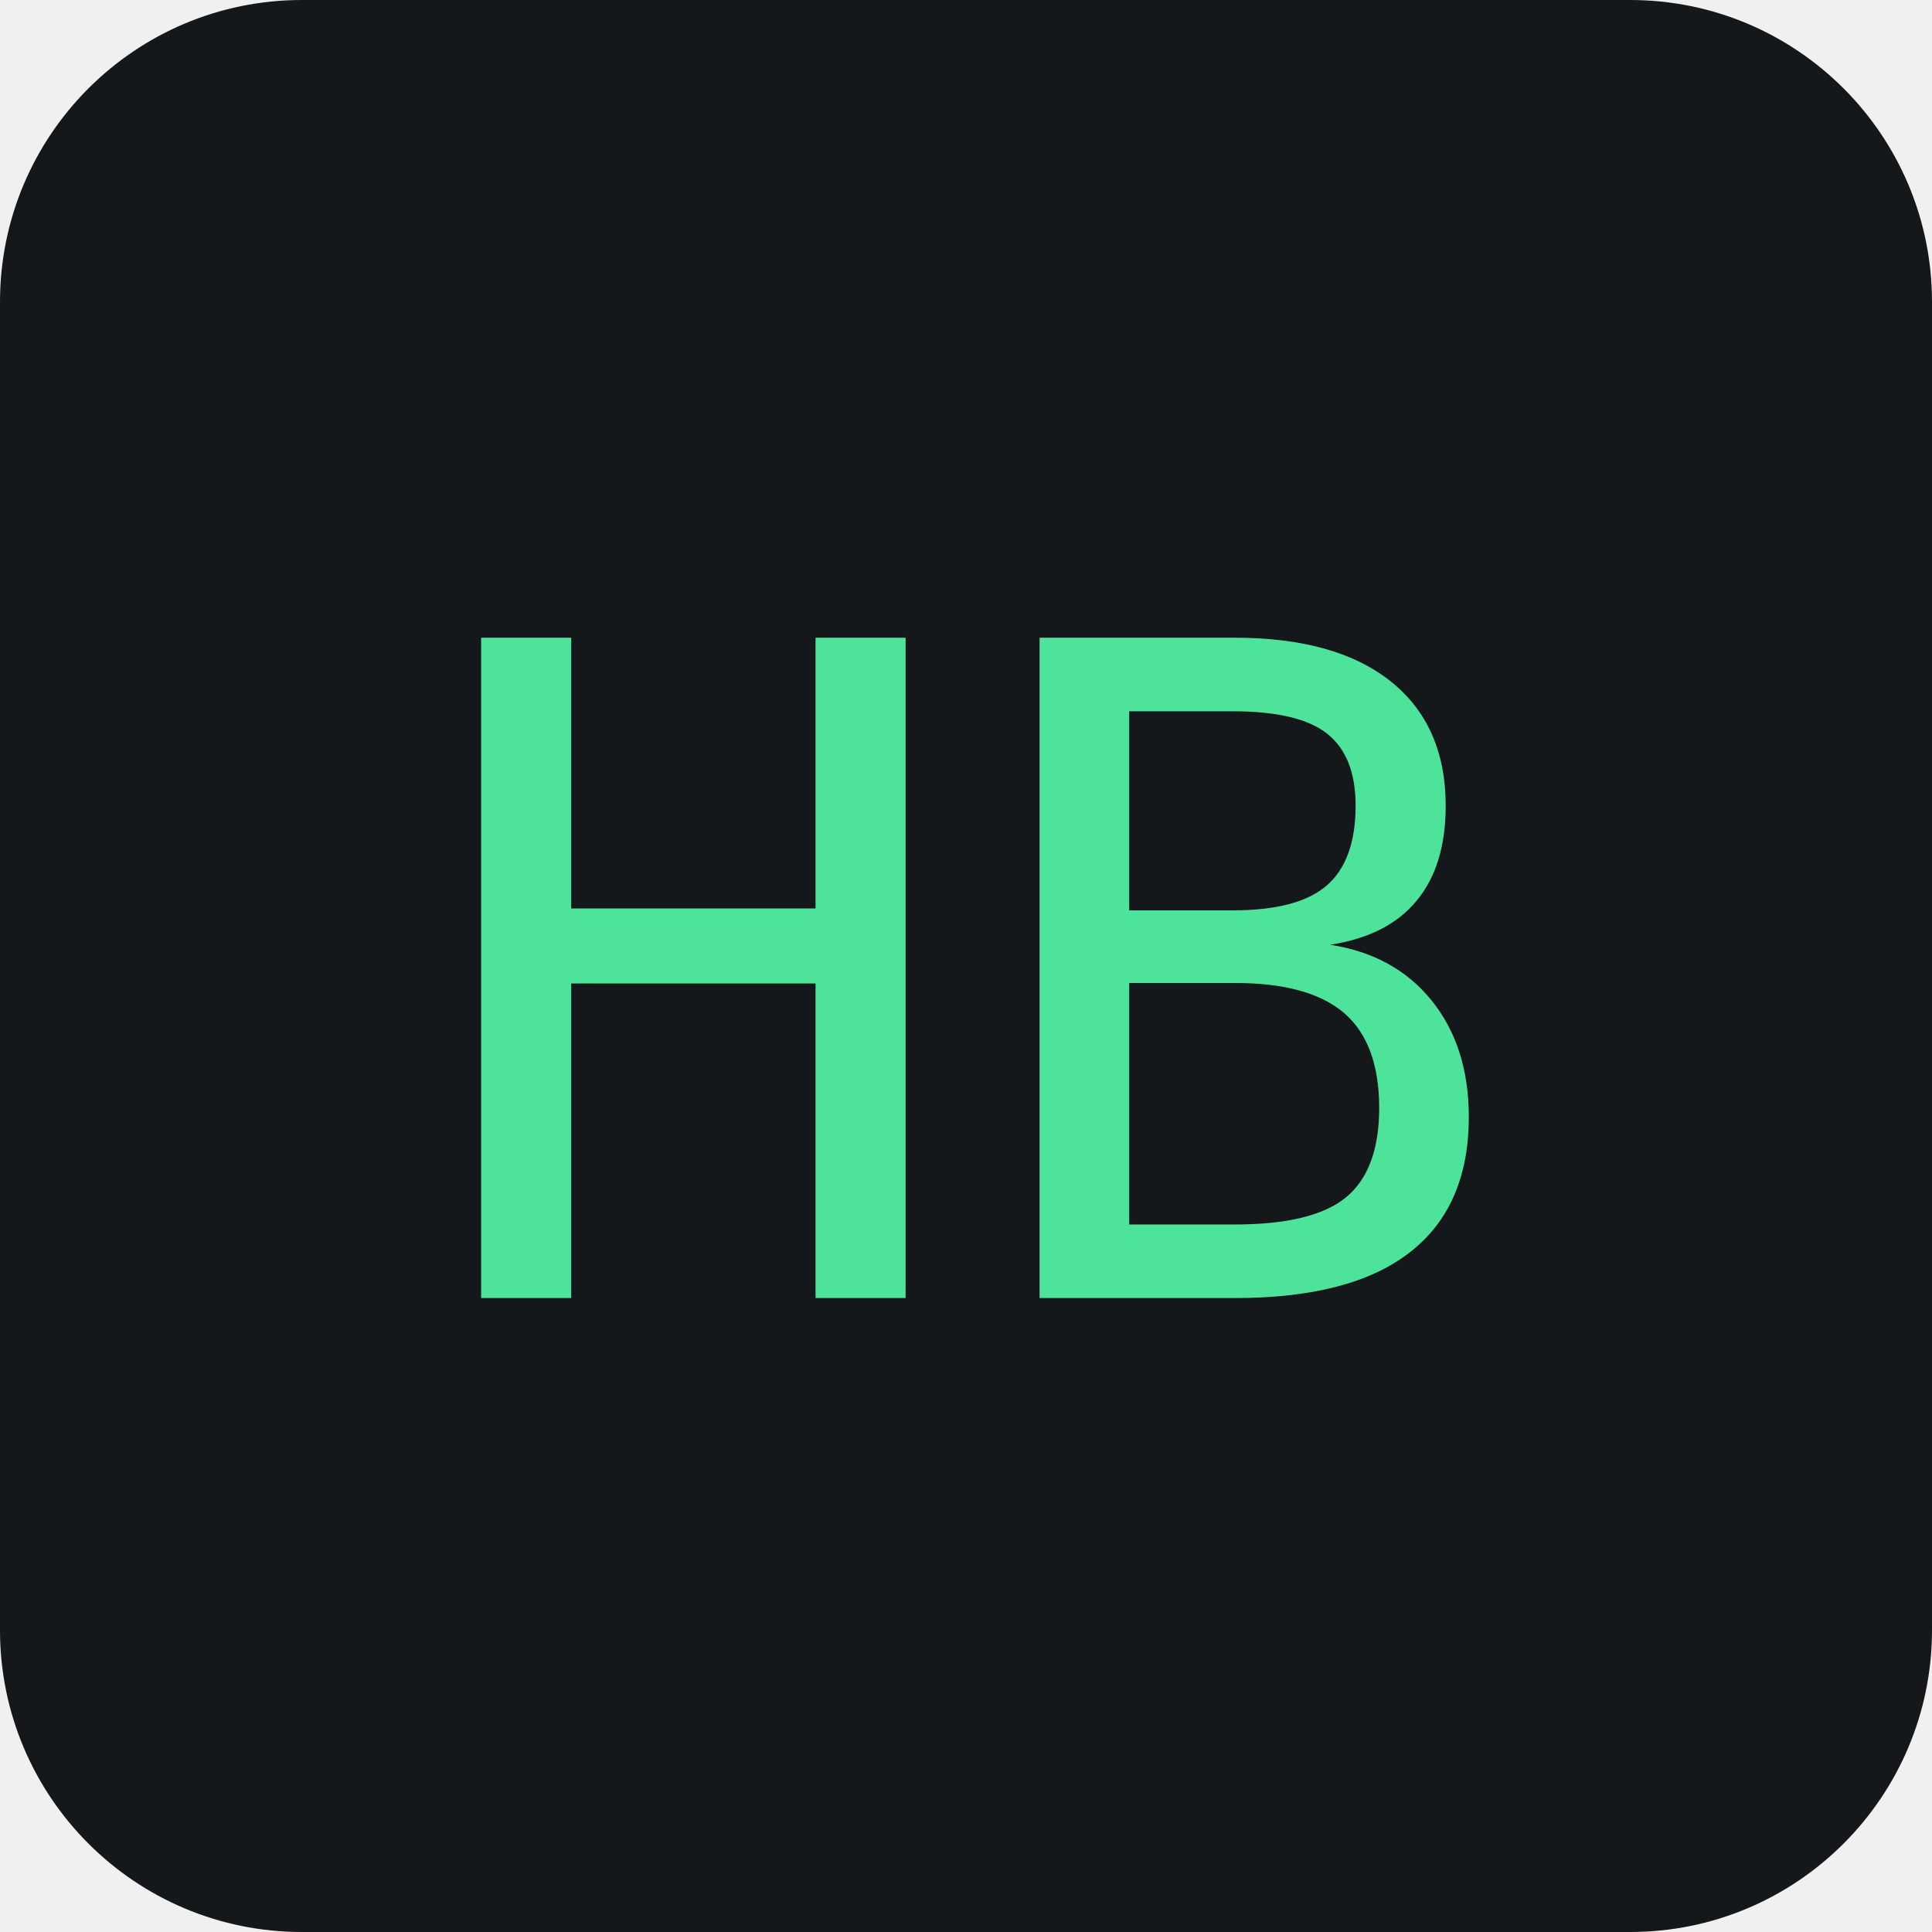
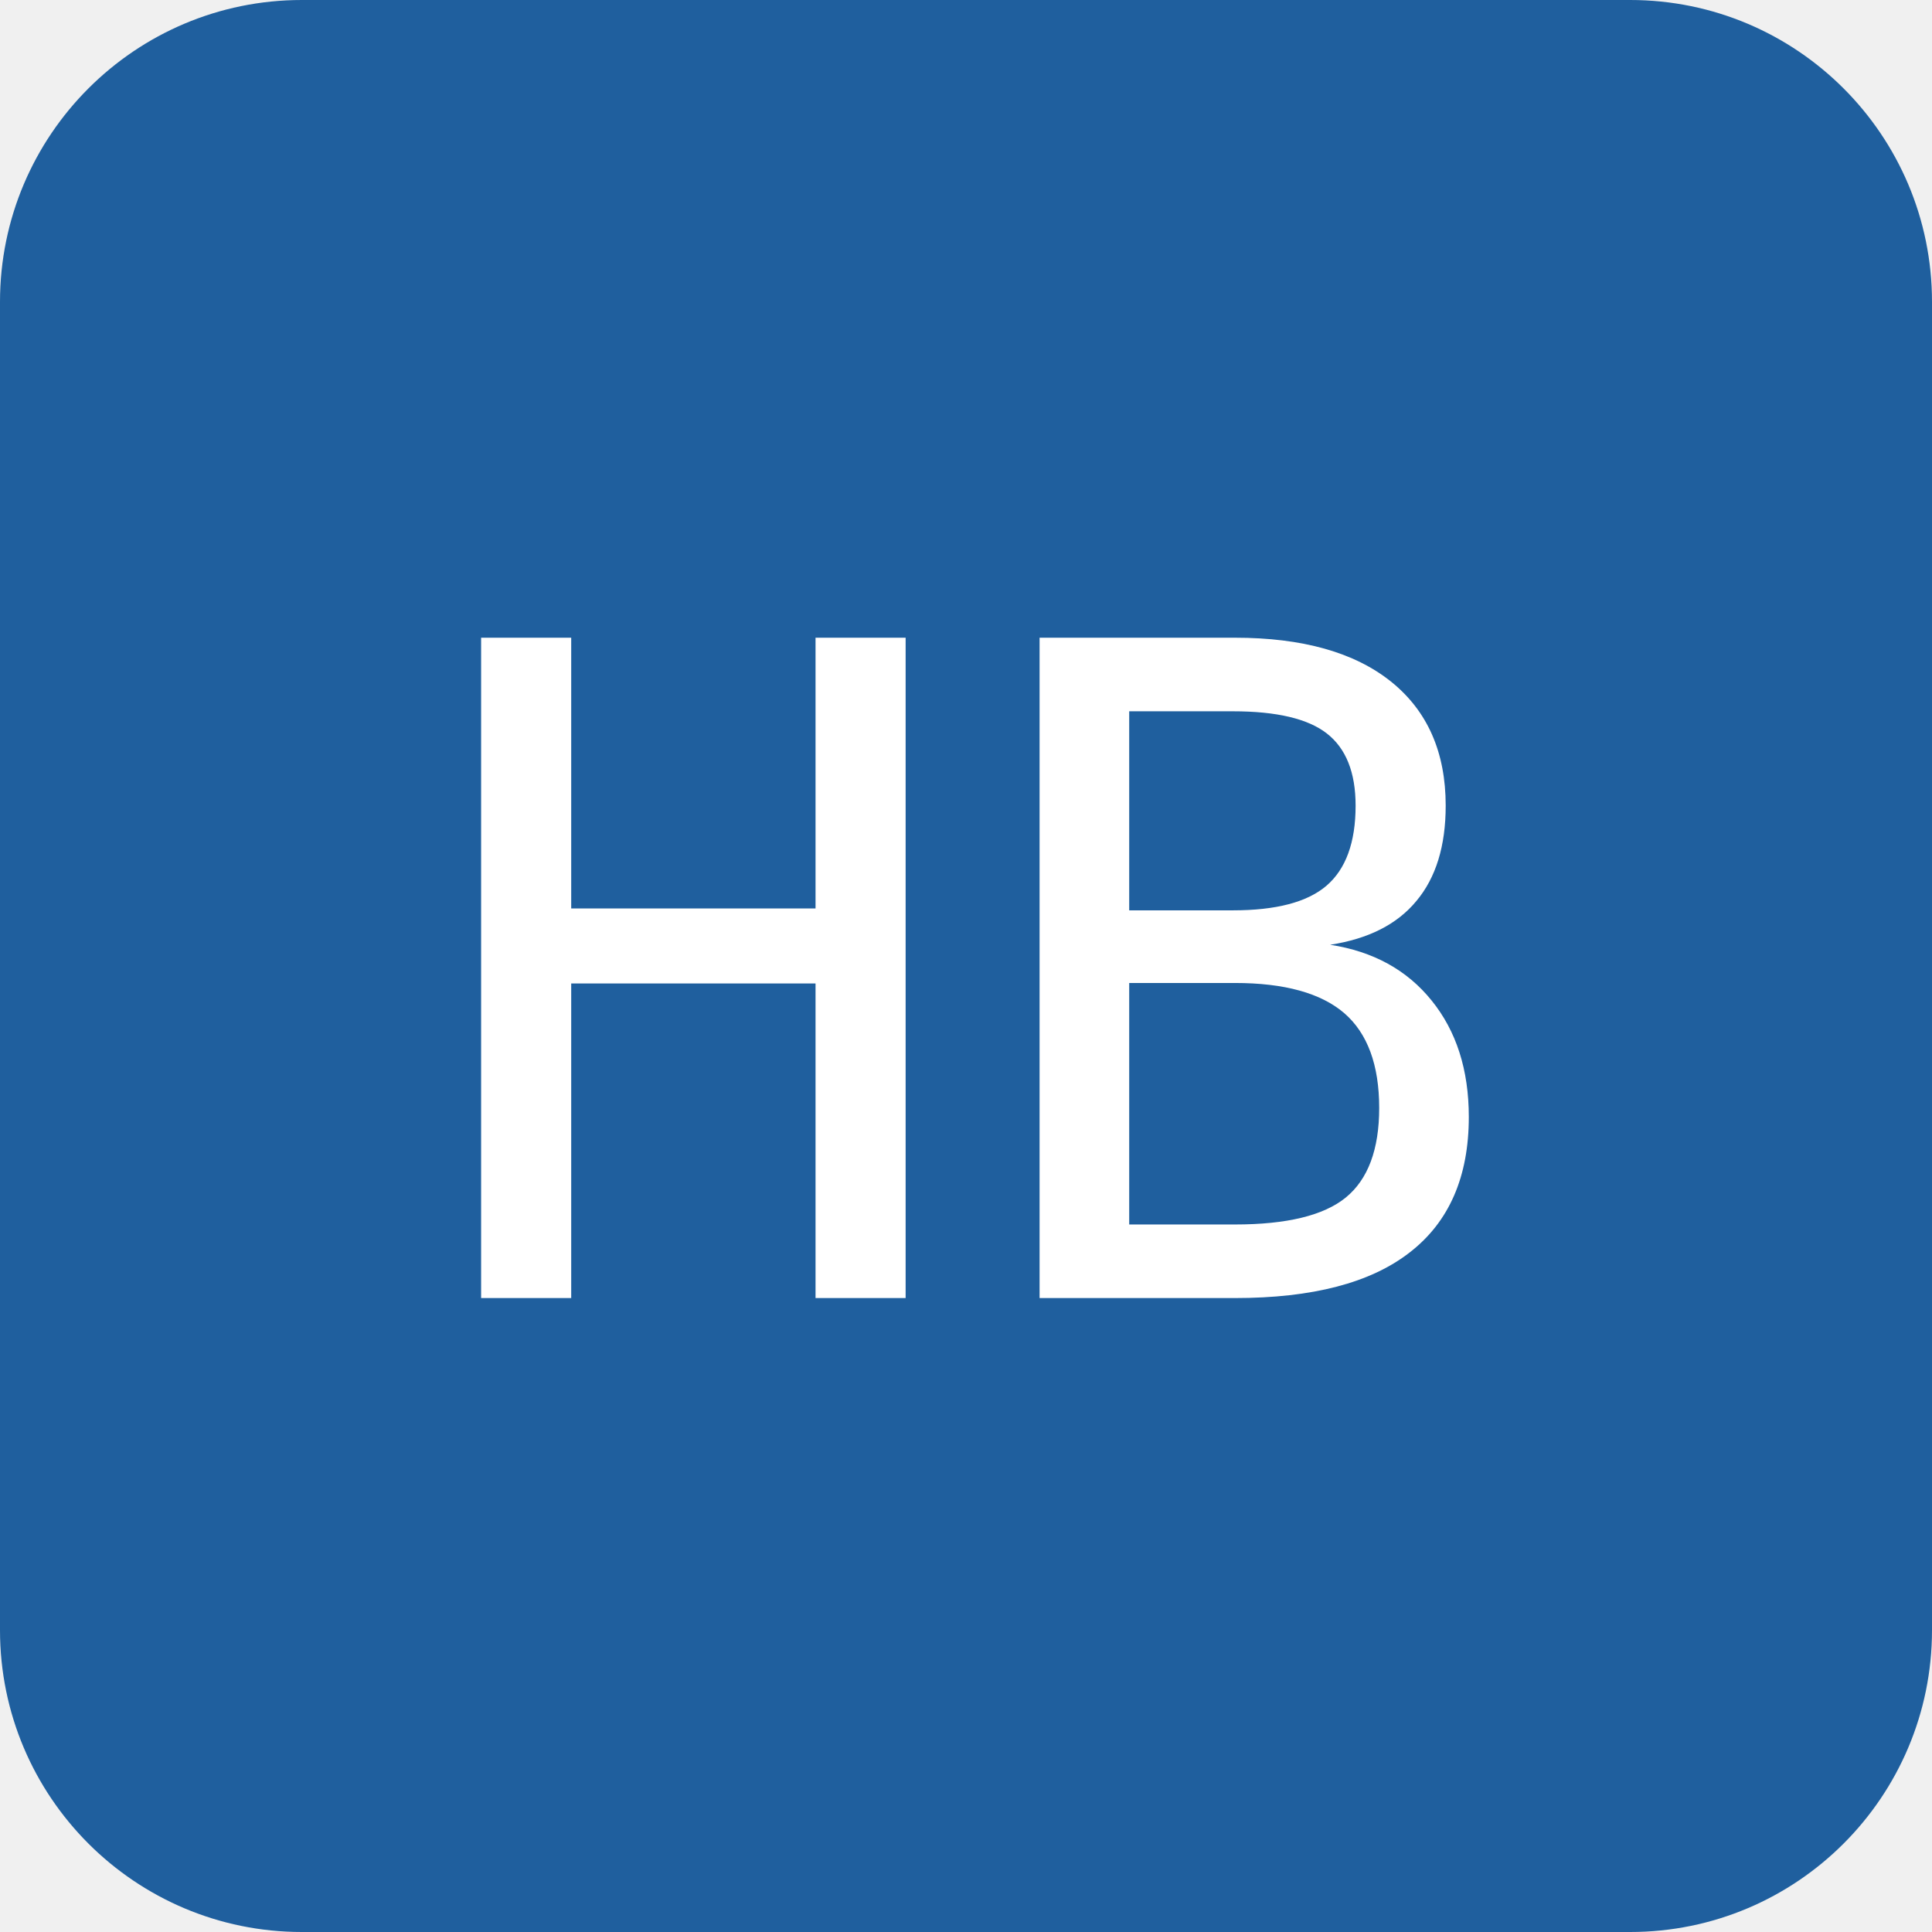
<svg xmlns="http://www.w3.org/2000/svg" viewBox="0 0 64 64">
-   <rect width="64" height="64" rx="10" fill="#14181a" />
-   <text x="32" y="43" font-family="ui-monospace, monospace" font-size="30" font-weight="500" fill="#4ee39a" text-anchor="middle">HB</text>
+   <rect width="64" height="64" rx="10" fill="#1f5f9e" />
+   <text x="32" y="43" font-family="ui-monospace, monospace" font-size="30" font-weight="500" fill="#ffffff" text-anchor="middle">HB</text>
</svg>
